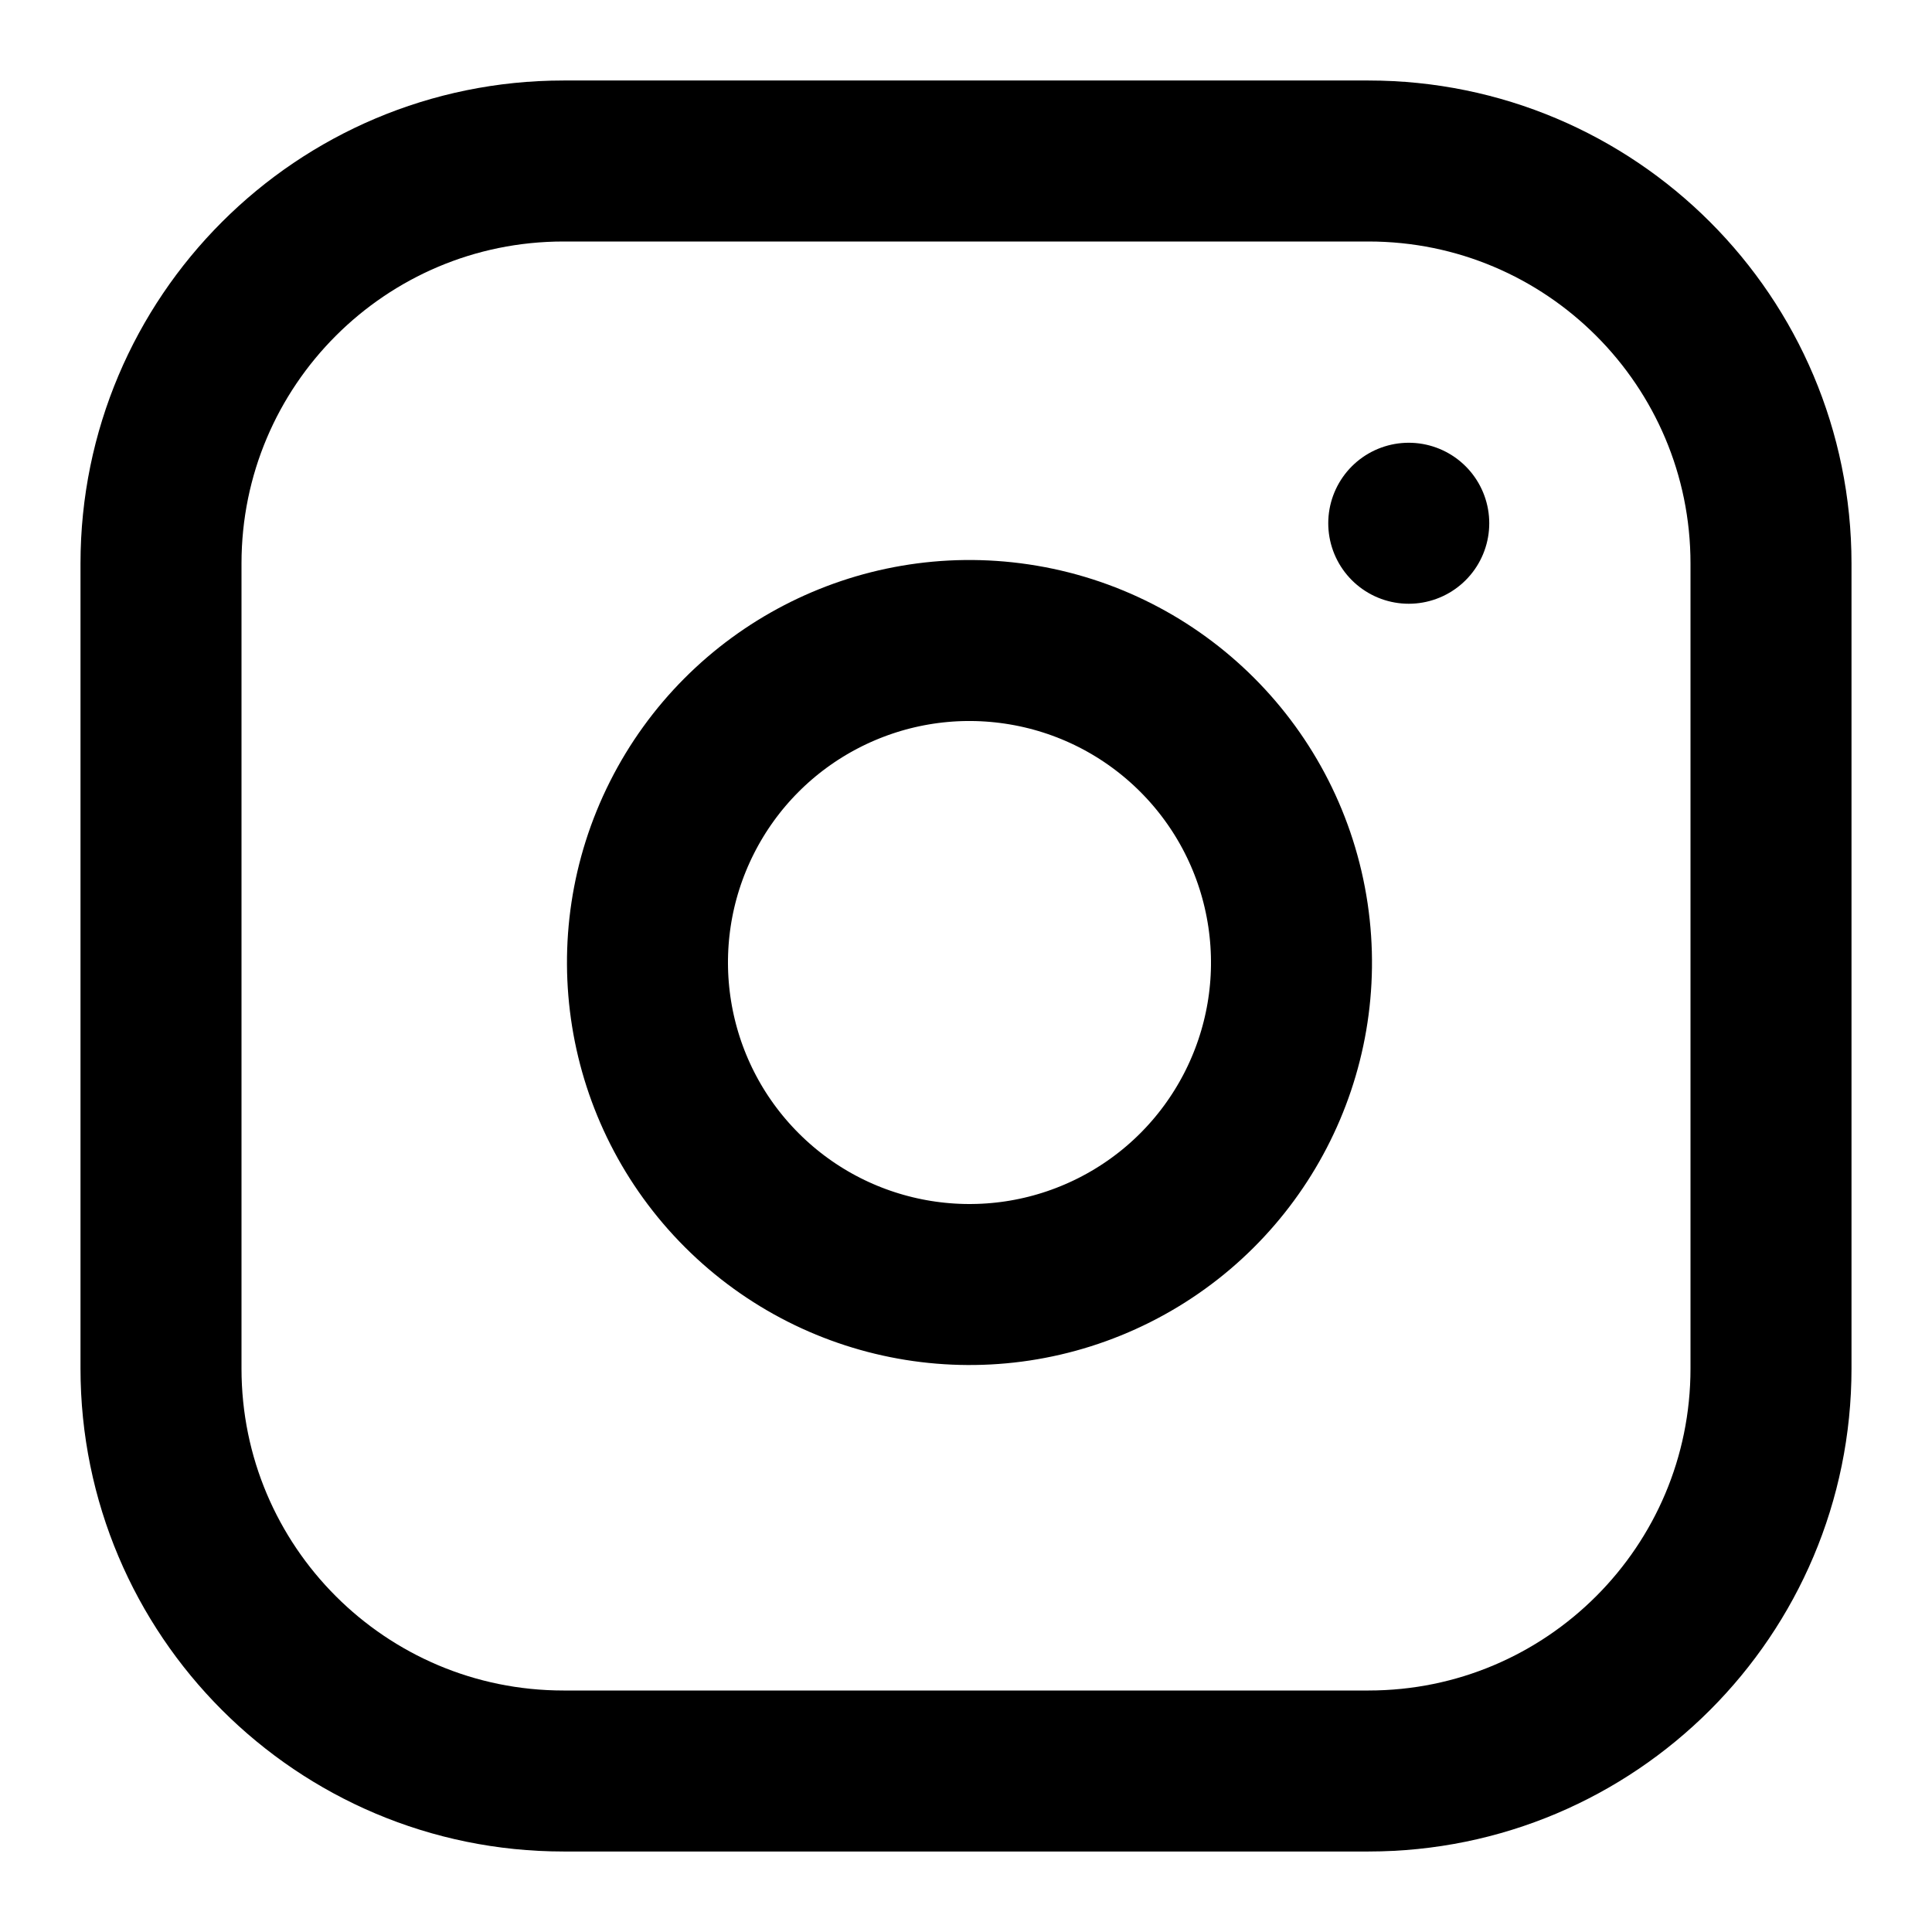
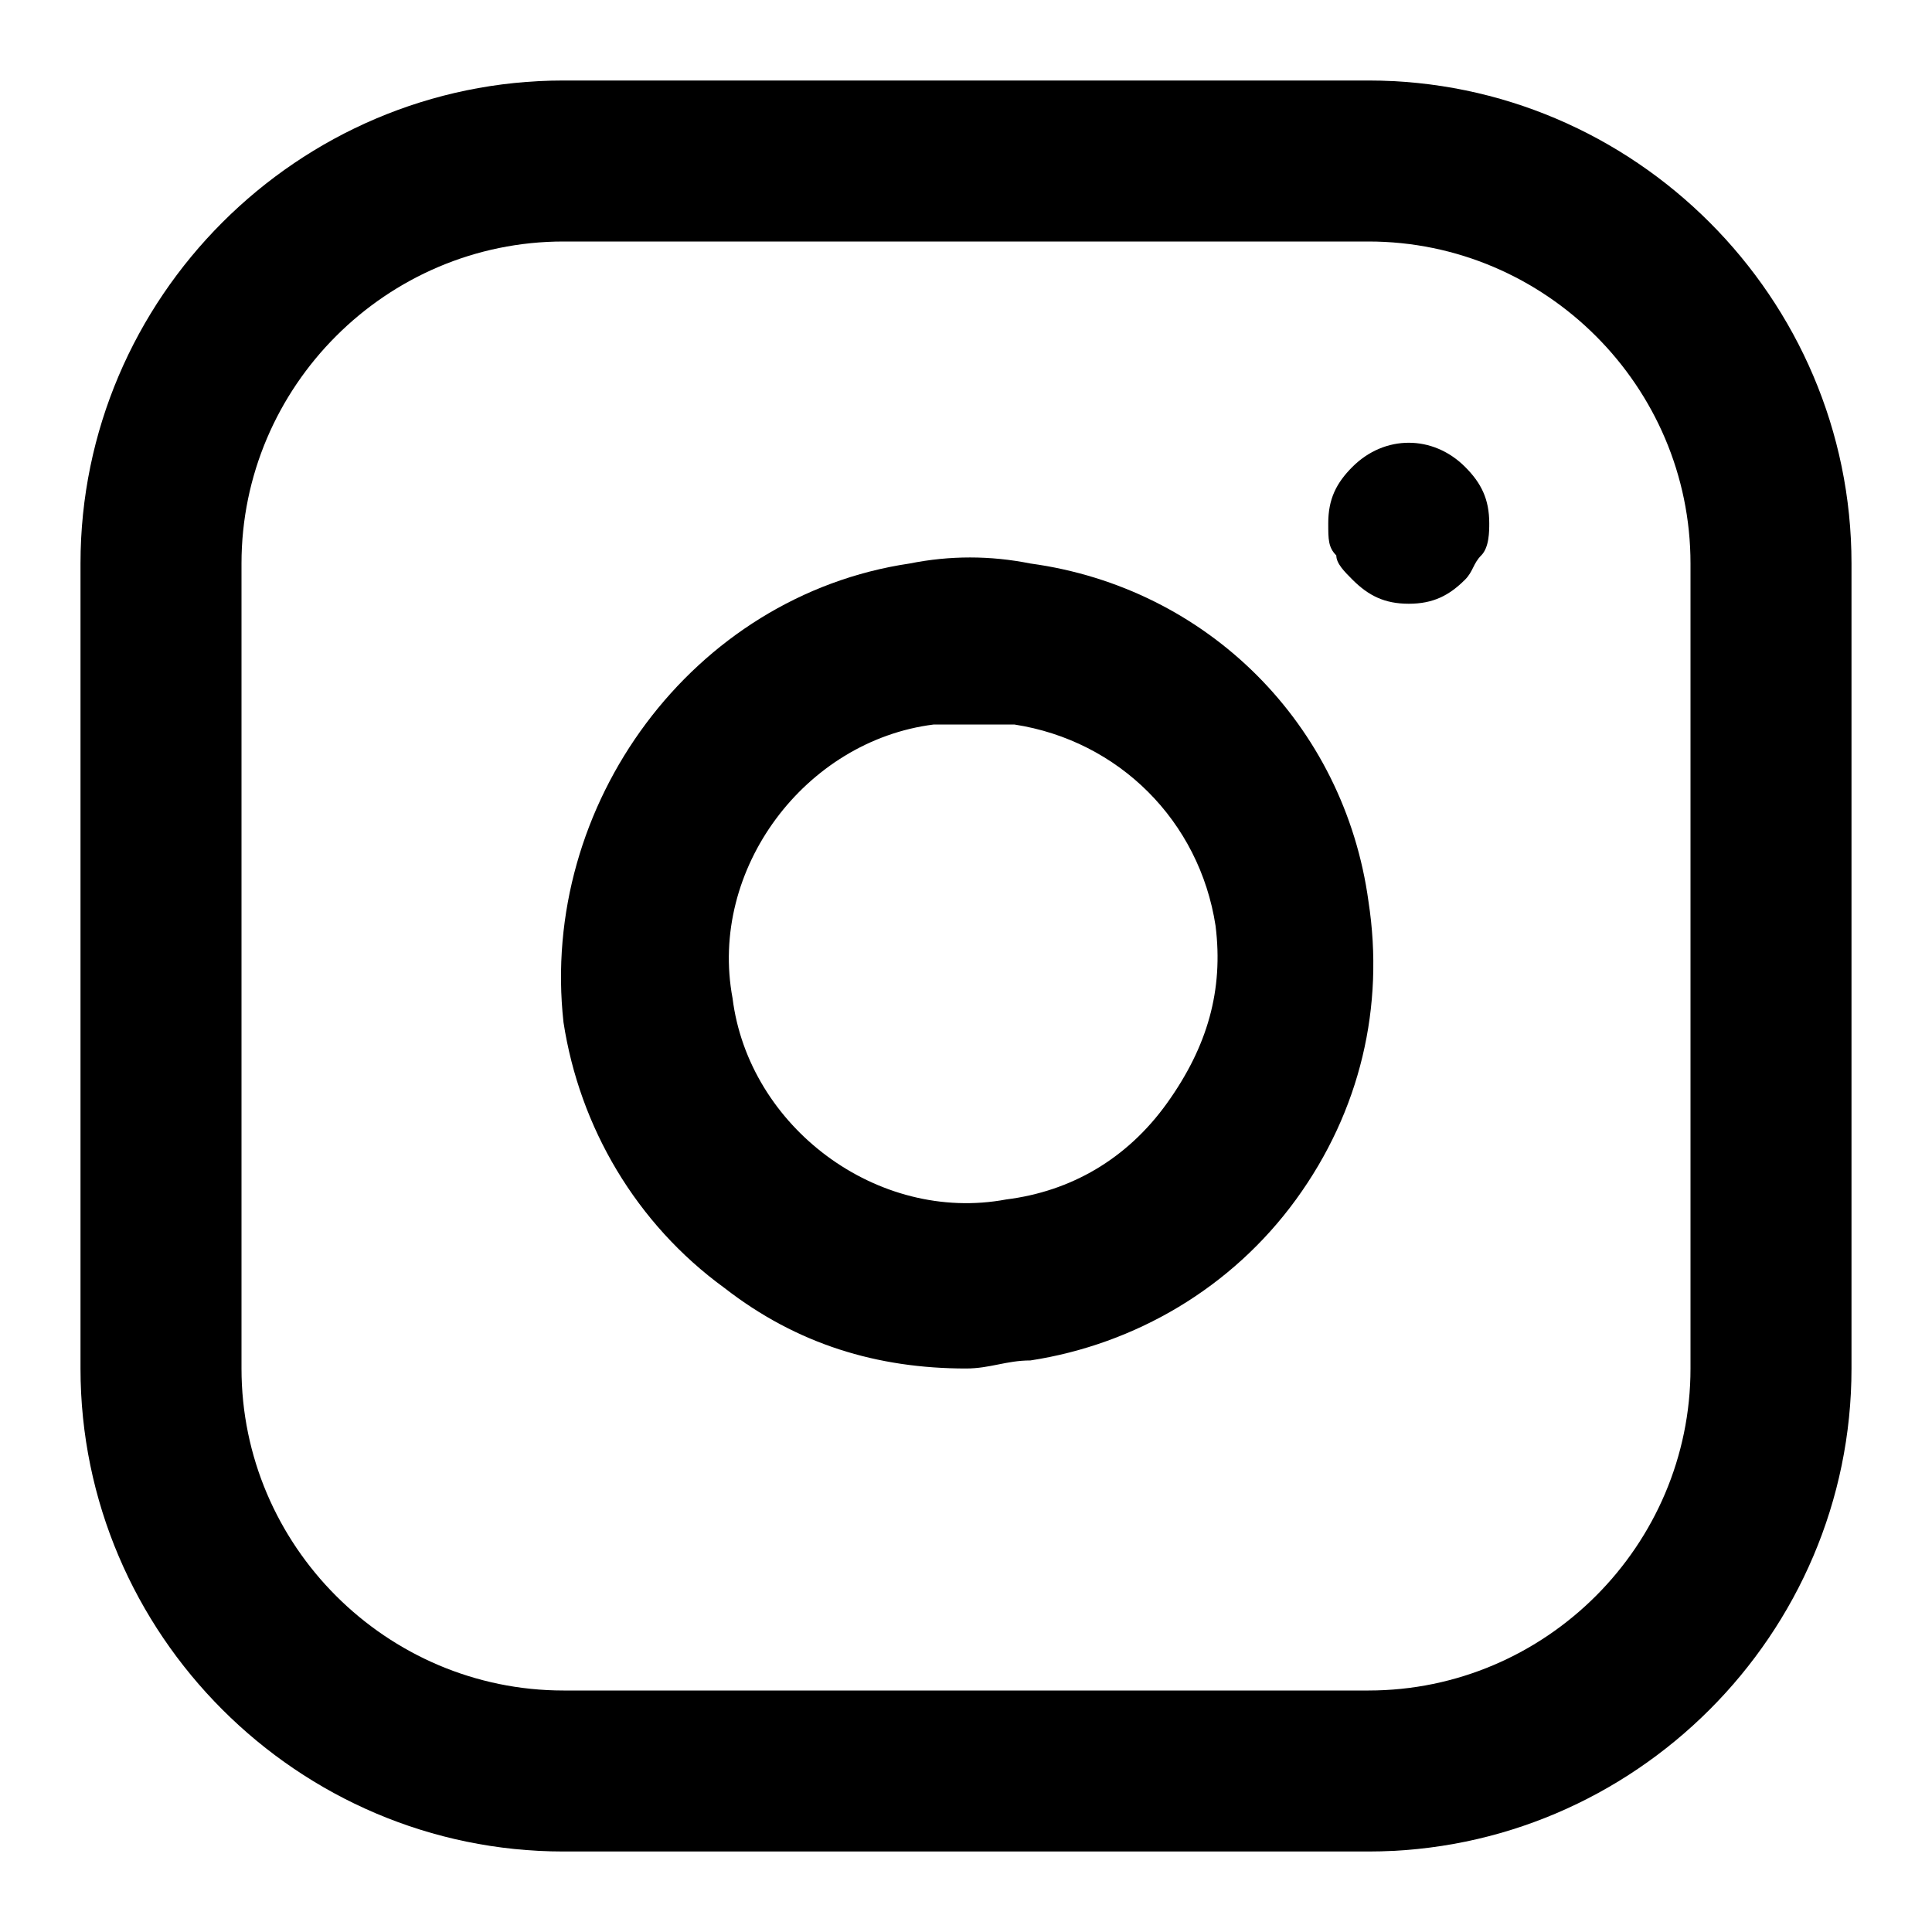
- <svg xmlns="http://www.w3.org/2000/svg" width="24" height="24" viewBox="0 0 24 24" fill="none" stroke="currentColor" stroke-width="2" stroke-linecap="round" stroke-linejoin="round" class="feather feather-instagram">
-   <rect x="2" y="2" width="20" height="20" rx="5" ry="5" />
-   <path d="M16 11.37A4 4 0 1 1 12.63 8 4 4 0 0 1 16 11.37z" />
-   <line x1="17.5" y1="6.5" x2="17.5" y2="6.5" />
+ <svg xmlns="http://www.w3.org/2000/svg" version="1.1" id="Ebene_1" x="0px" y="0px" viewBox="0 0 24 24" style="enable-background:new 0 0 24 24;" xml:space="preserve">
+   <g>
+     <path d="M17,23H7c-3.3,0-6-2.7-6-6V7c0-3.3,2.7-6,6-6h10c3.3,0,6,2.7,6,6v10C23,20.3,20.3,23,17,23z M7,3C4.8,3,3,4.8,3,7v10   c0,2.2,1.8,4,4,4h10c2.2,0,4-1.8,4-4V7c0-2.2-1.8-4-4-4H7z" />
+   </g>
+   <g>
+     <path d="M12,17c-1.1,0-2.1-0.3-3-1c-1.1-0.8-1.8-2-2-3.3C6.7,10,8.6,7.4,11.3,7c0.5-0.1,1-0.1,1.5,0c2.2,0.3,3.9,2,4.2,4.2l0,0   c0.2,1.3-0.1,2.6-0.9,3.7c-0.8,1.1-2,1.8-3.3,2C12.5,16.9,12.3,17,12,17z M12,9c-0.1,0-0.3,0-0.4,0c-1.6,0.2-2.8,1.8-2.5,3.4   c0.2,1.6,1.8,2.8,3.4,2.5c0.8-0.1,1.5-0.5,2-1.2s0.7-1.4,0.6-2.2l0,0c-0.2-1.3-1.2-2.3-2.5-2.5C12.3,9,12.2,9,12,9z" />
+   </g>
+   <g>
+     <path d="M17.5,7.5c-0.3,0-0.5-0.1-0.7-0.3c-0.1-0.1-0.2-0.2-0.2-0.3c-0.1-0.1-0.1-0.2-0.1-0.4c0-0.3,0.1-0.5,0.3-0.7   c0.4-0.4,1-0.4,1.4,0c0.2,0.2,0.3,0.4,0.3,0.7c0,0.1,0,0.3-0.1,0.4s-0.1,0.2-0.2,0.3C18,7.4,17.8,7.5,17.5,7.5z" />
+   </g>
</svg>
